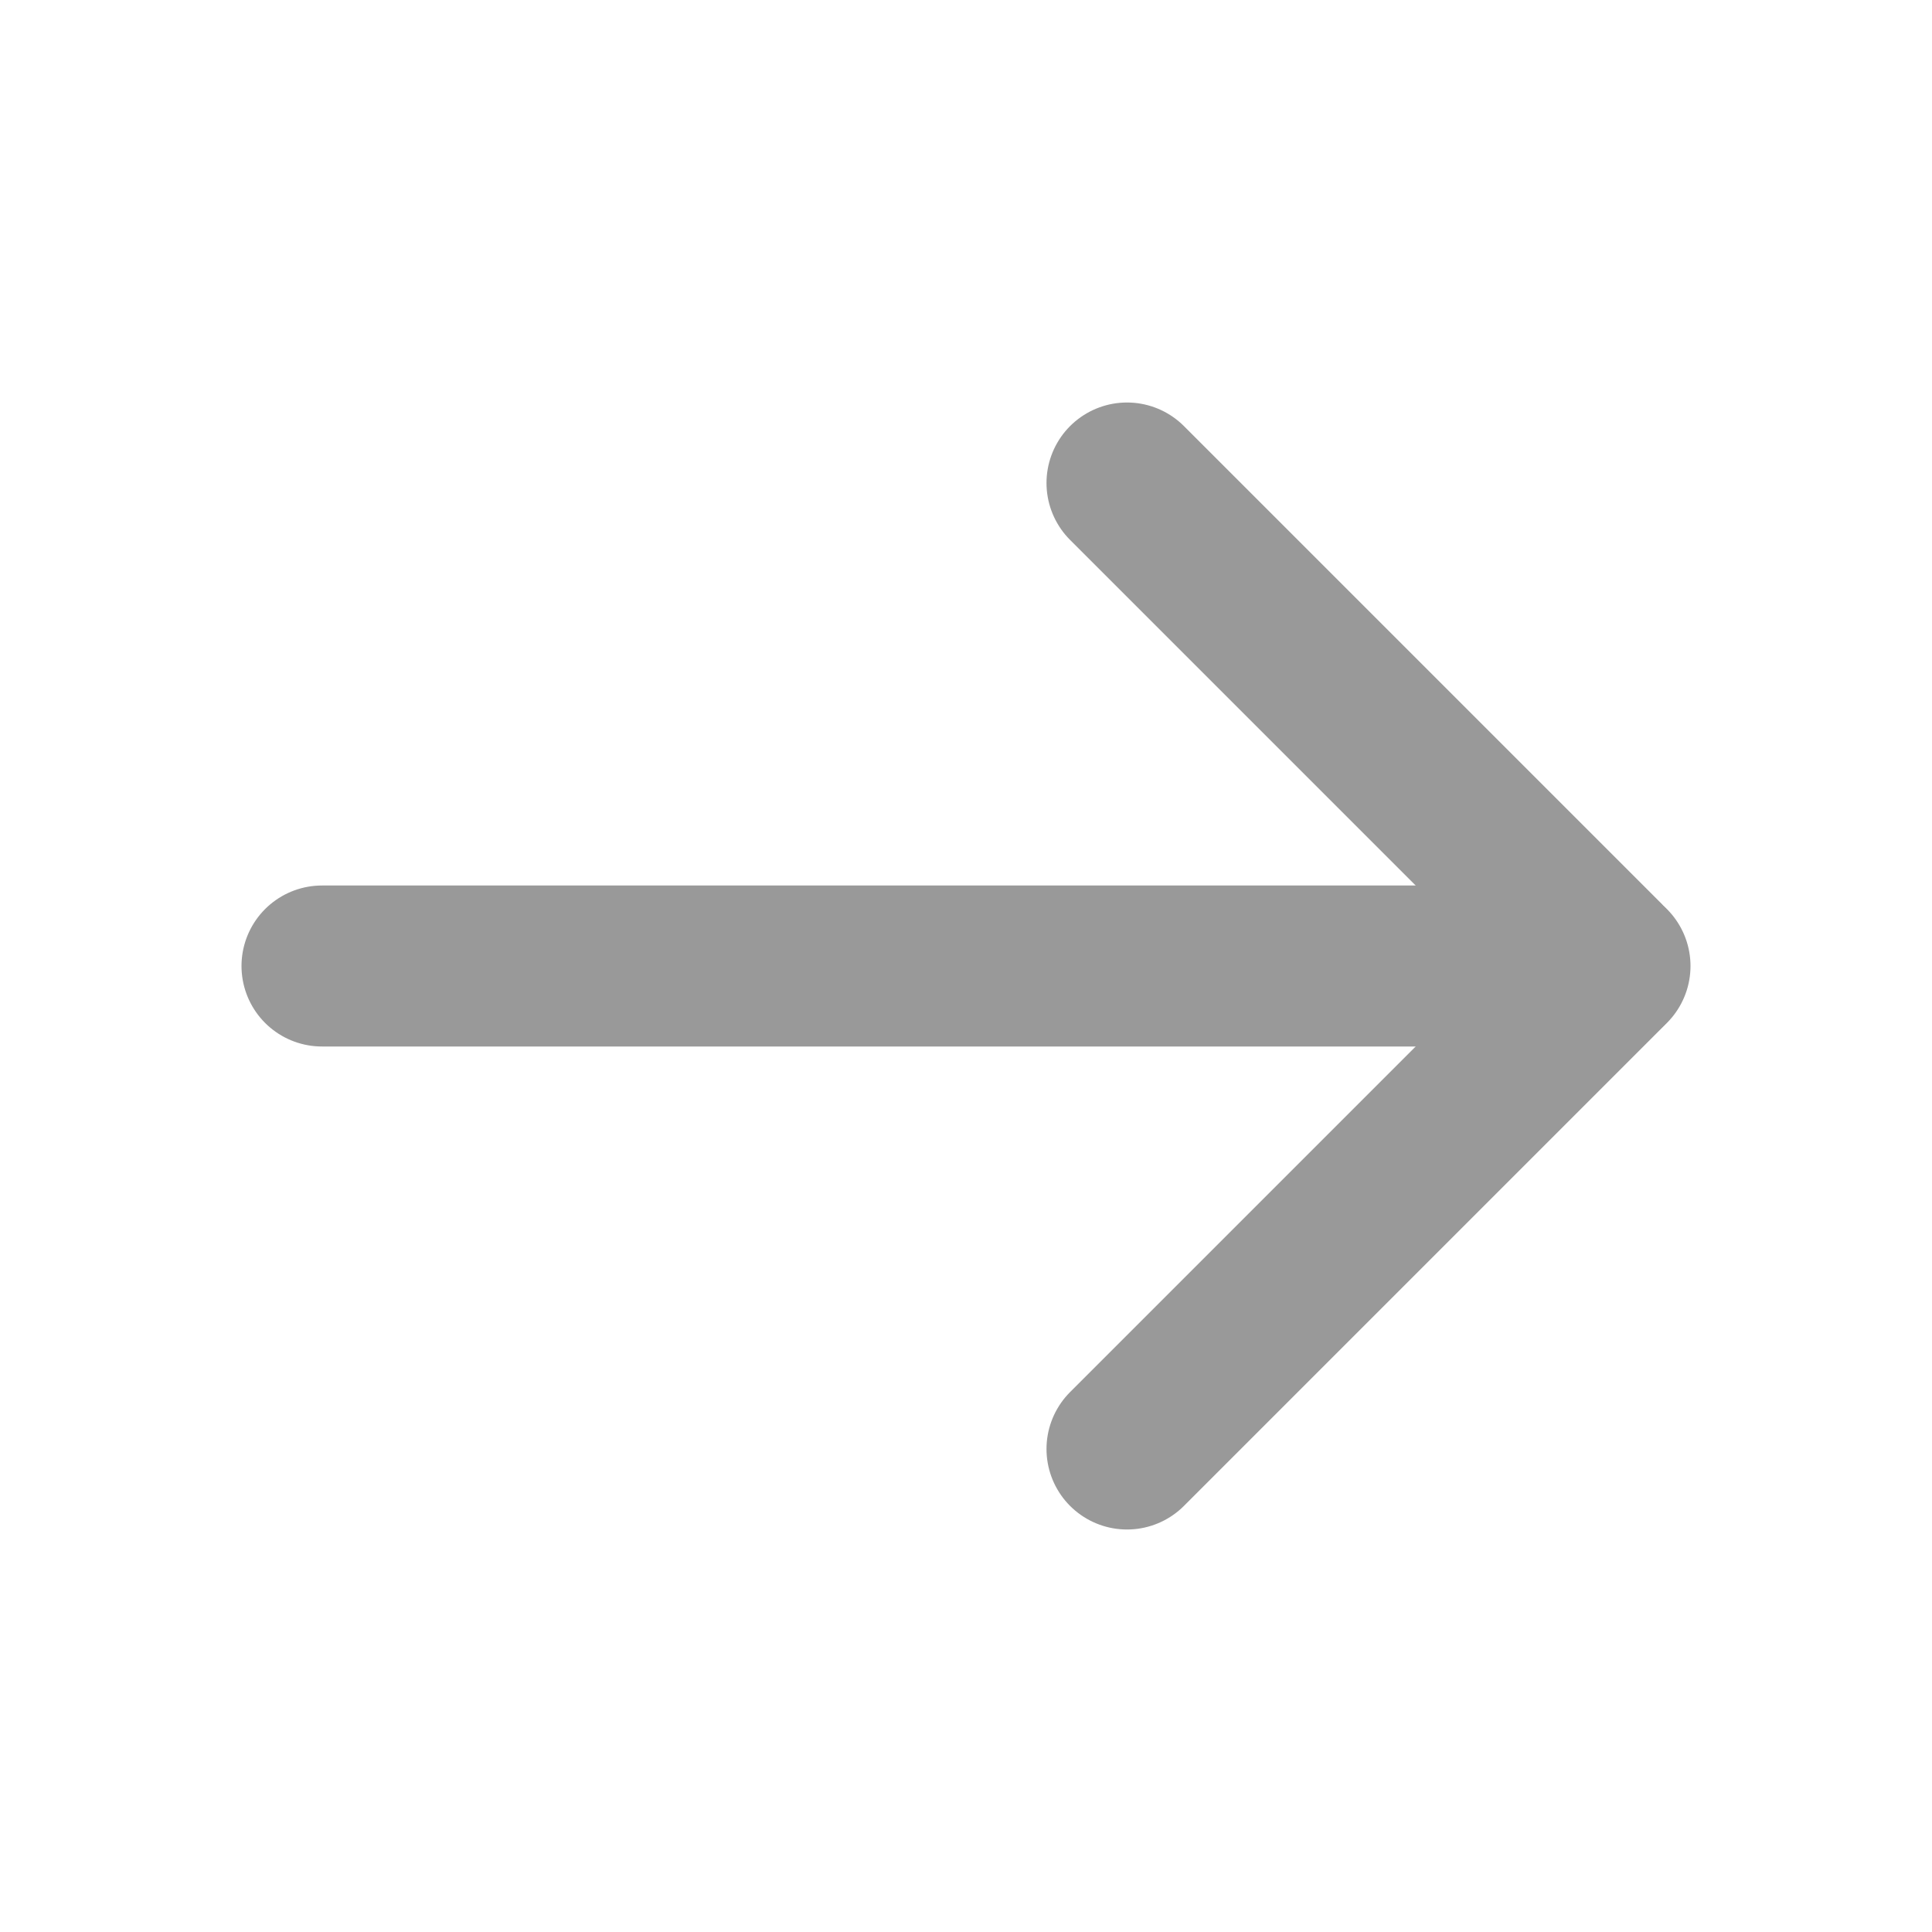
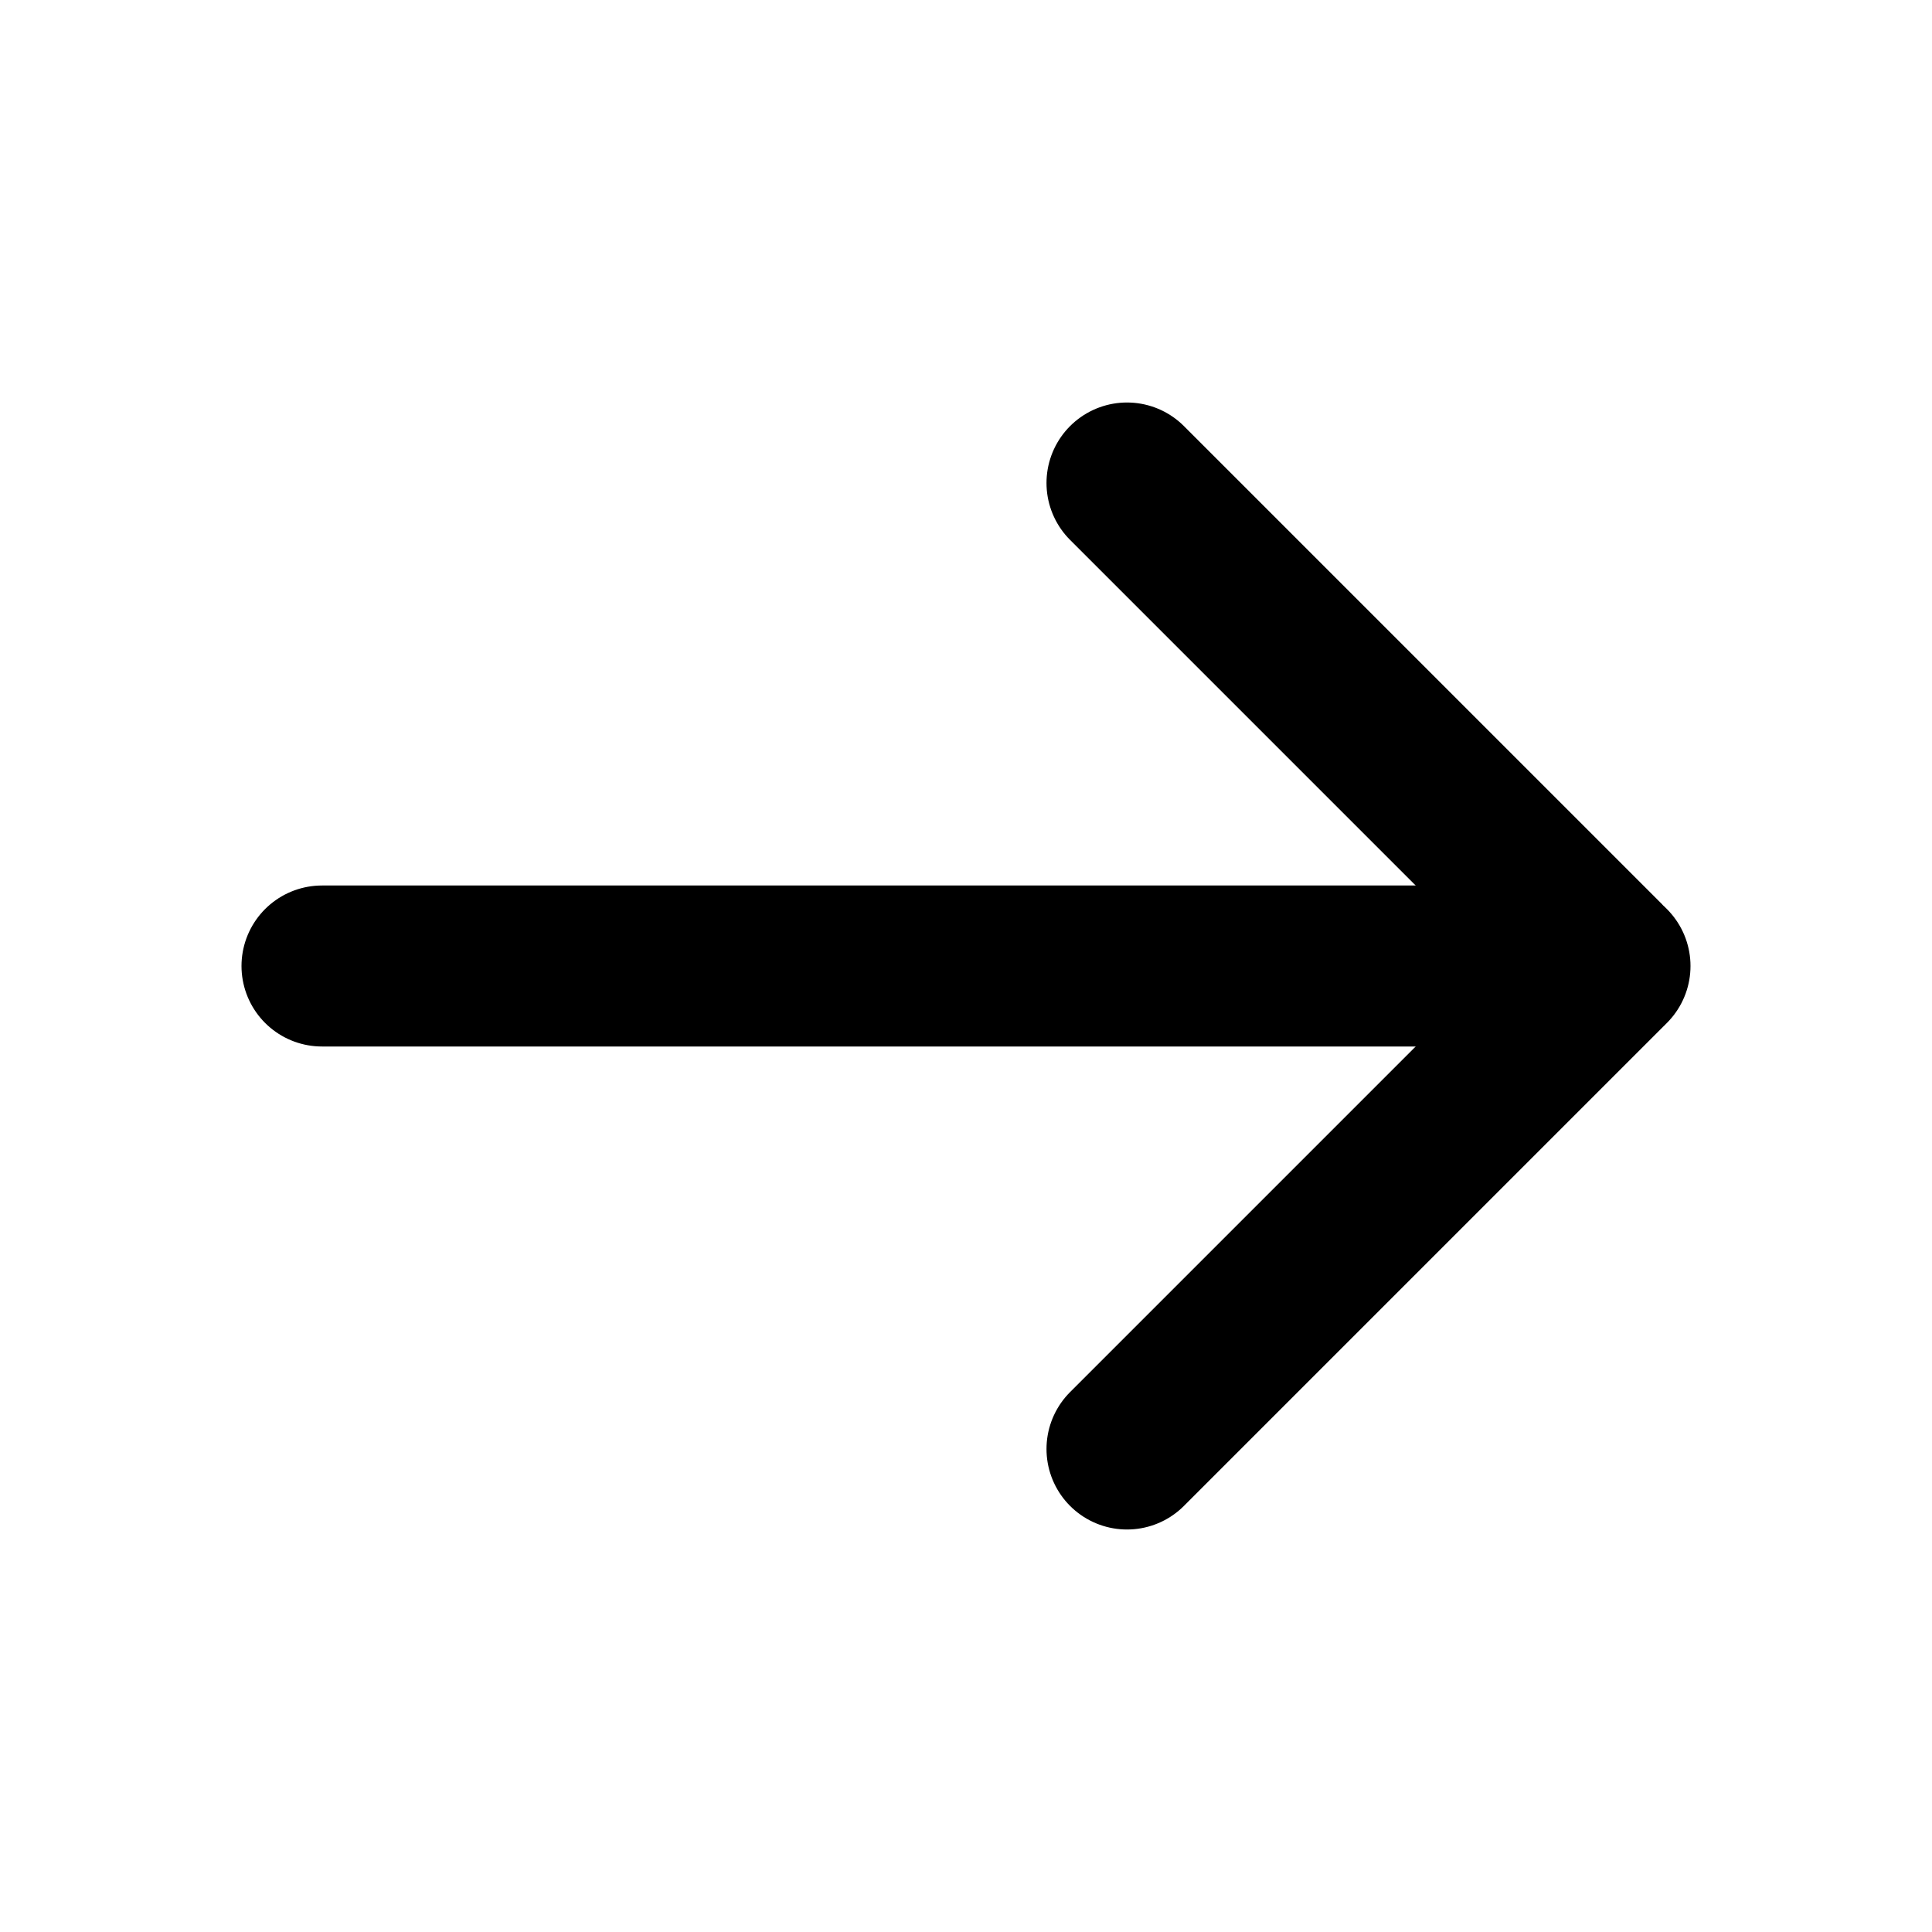
<svg xmlns="http://www.w3.org/2000/svg" width="20px" height="20px" viewBox="0 0 24 24" fill="none">
  <g id="SVGRepo_bgCarrier" stroke-width="0" />
  <g id="SVGRepo_tracerCarrier" stroke-linecap="round" stroke-linejoin="round" />
  <g id="SVGRepo_iconCarrier">
-     <path d="M20 12L4 12" stroke="#999999" stroke-width="2" stroke-linecap="round" stroke-linejoin="round" />
-     <path d="M14 18L19.938 12.062V12.062C19.972 12.028 19.972 11.972 19.938 11.938V11.938L14 6" stroke="#999999" stroke-width="2" stroke-linecap="round" stroke-linejoin="round" />
+     <path d="M20 12L4 12" stroke="currentColor" stroke-width="2" stroke-linecap="round" stroke-linejoin="round" />
+     <path d="M14 18L19.938 12.062V12.062C19.972 12.028 19.972 11.972 19.938 11.938V11.938L14 6" stroke="currentColor" stroke-width="2" stroke-linecap="round" stroke-linejoin="round" />
  </g>
</svg>
